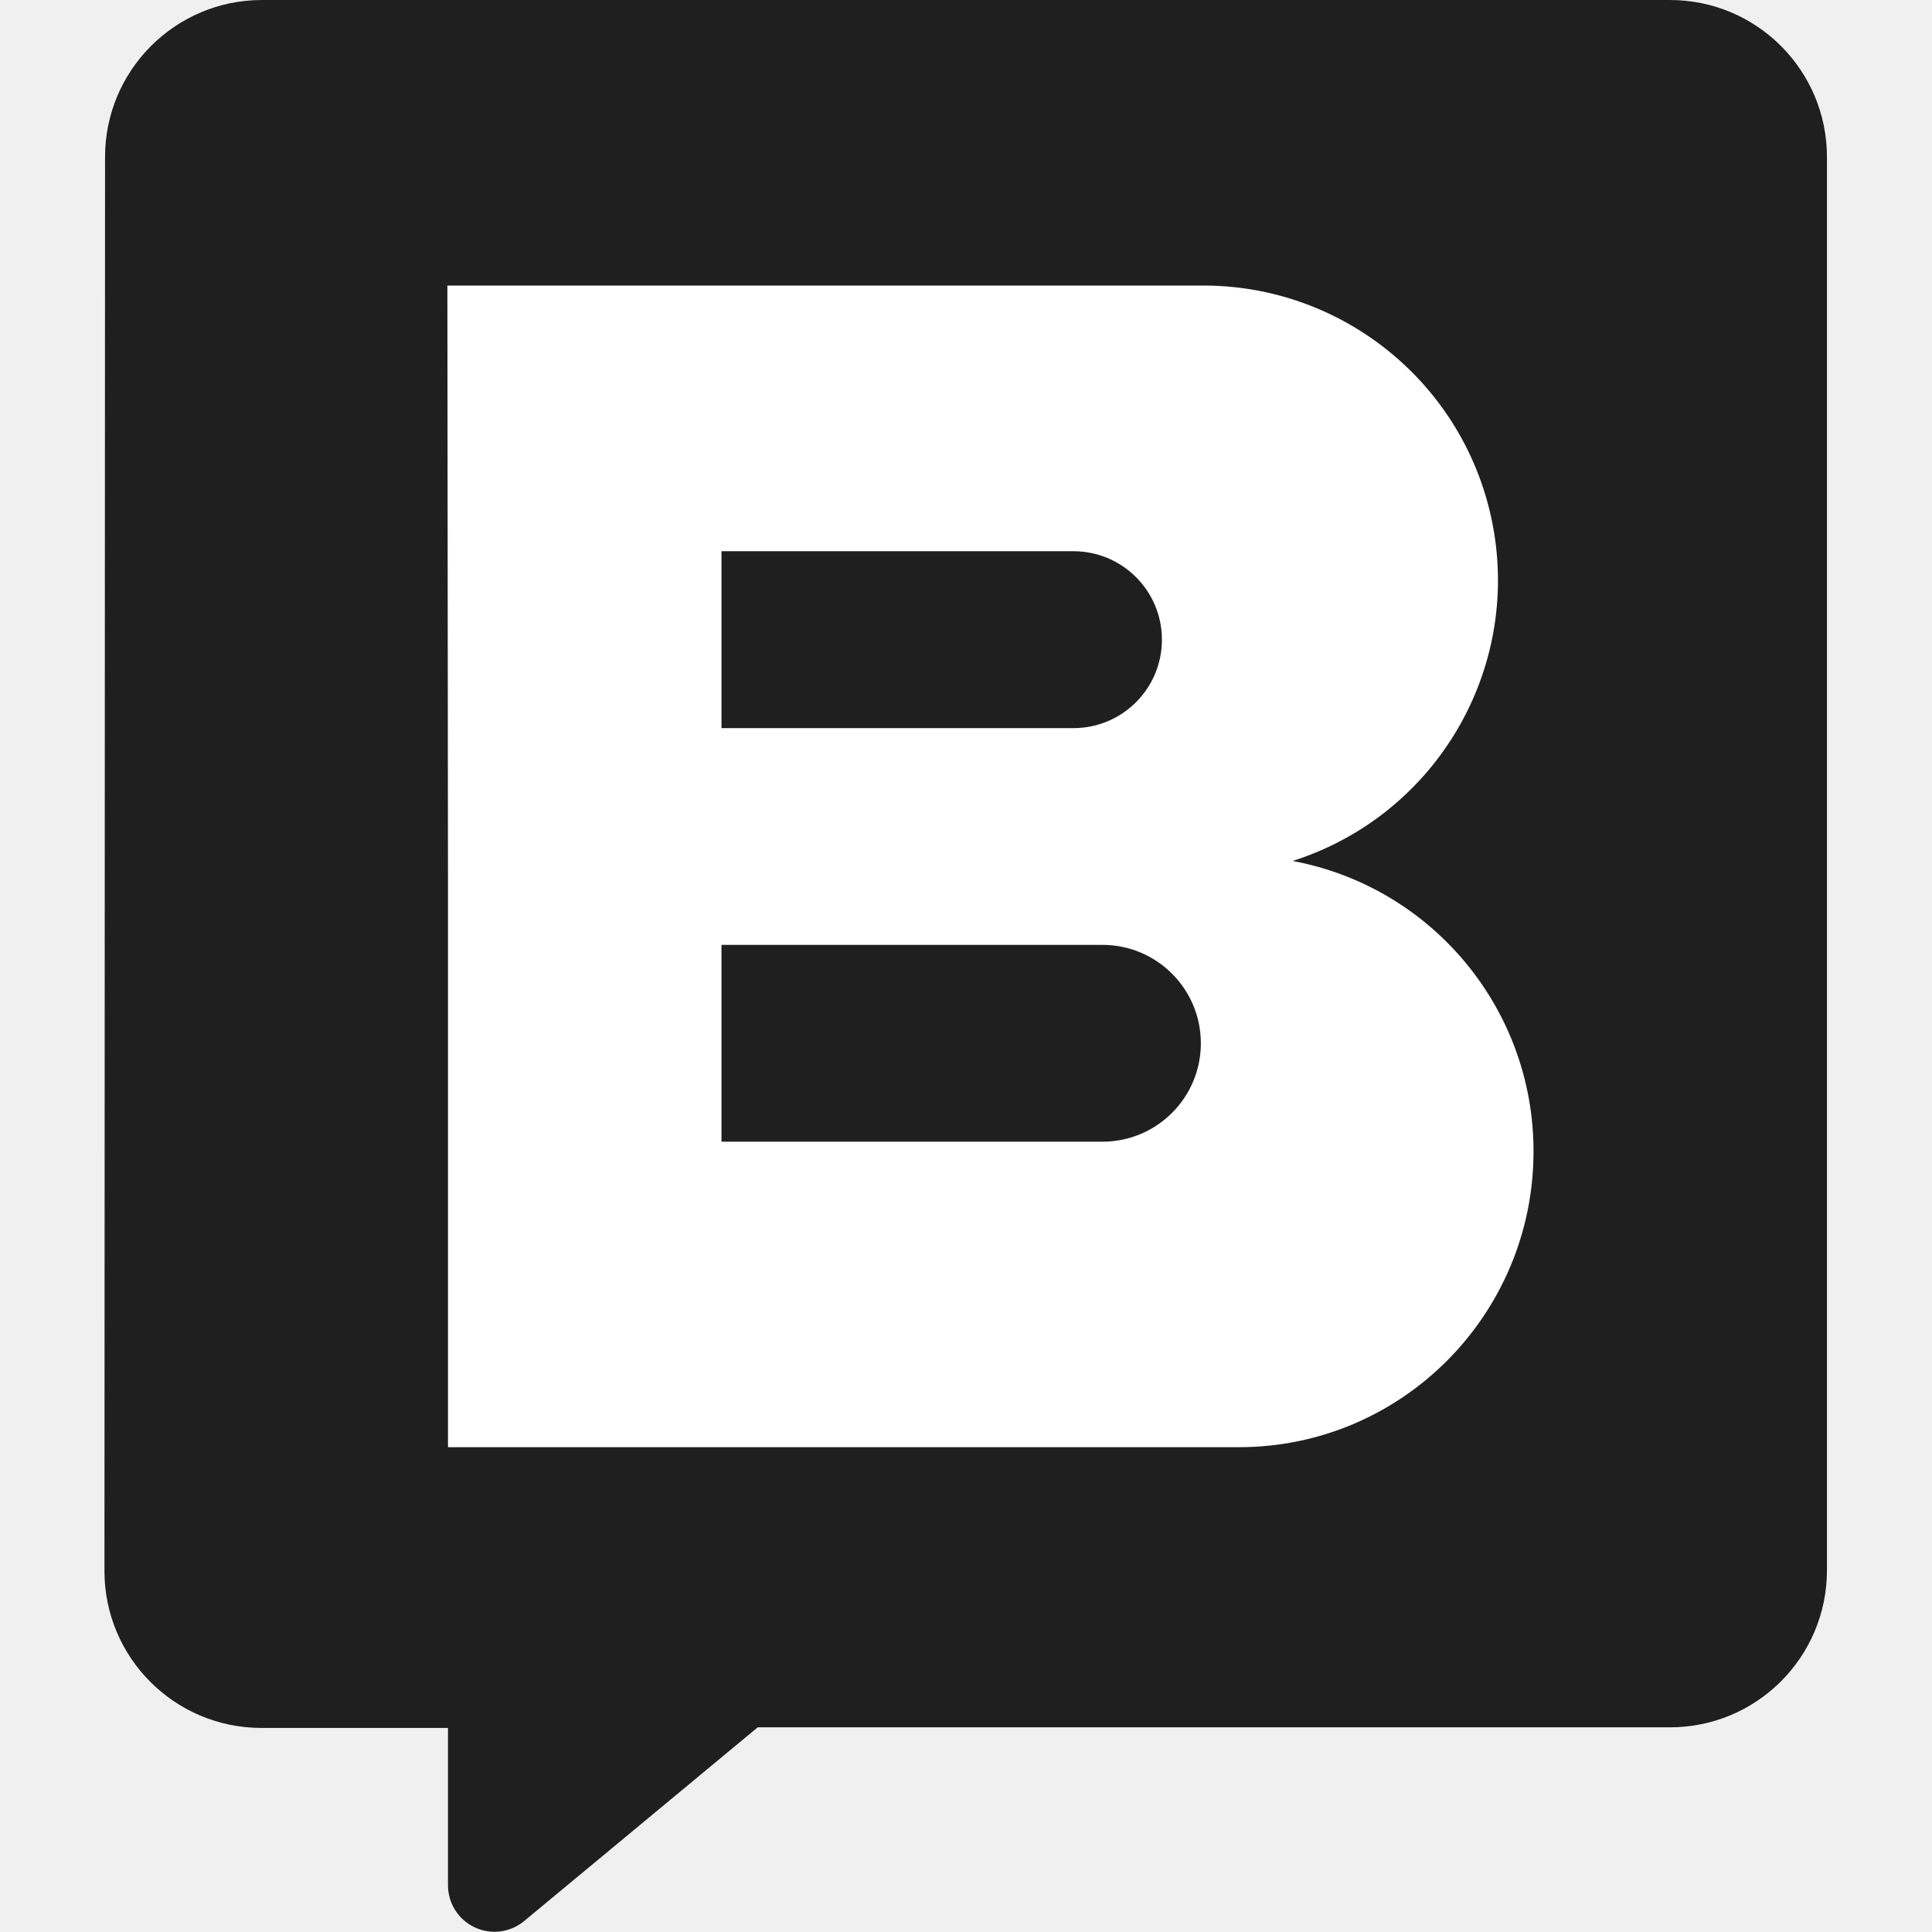
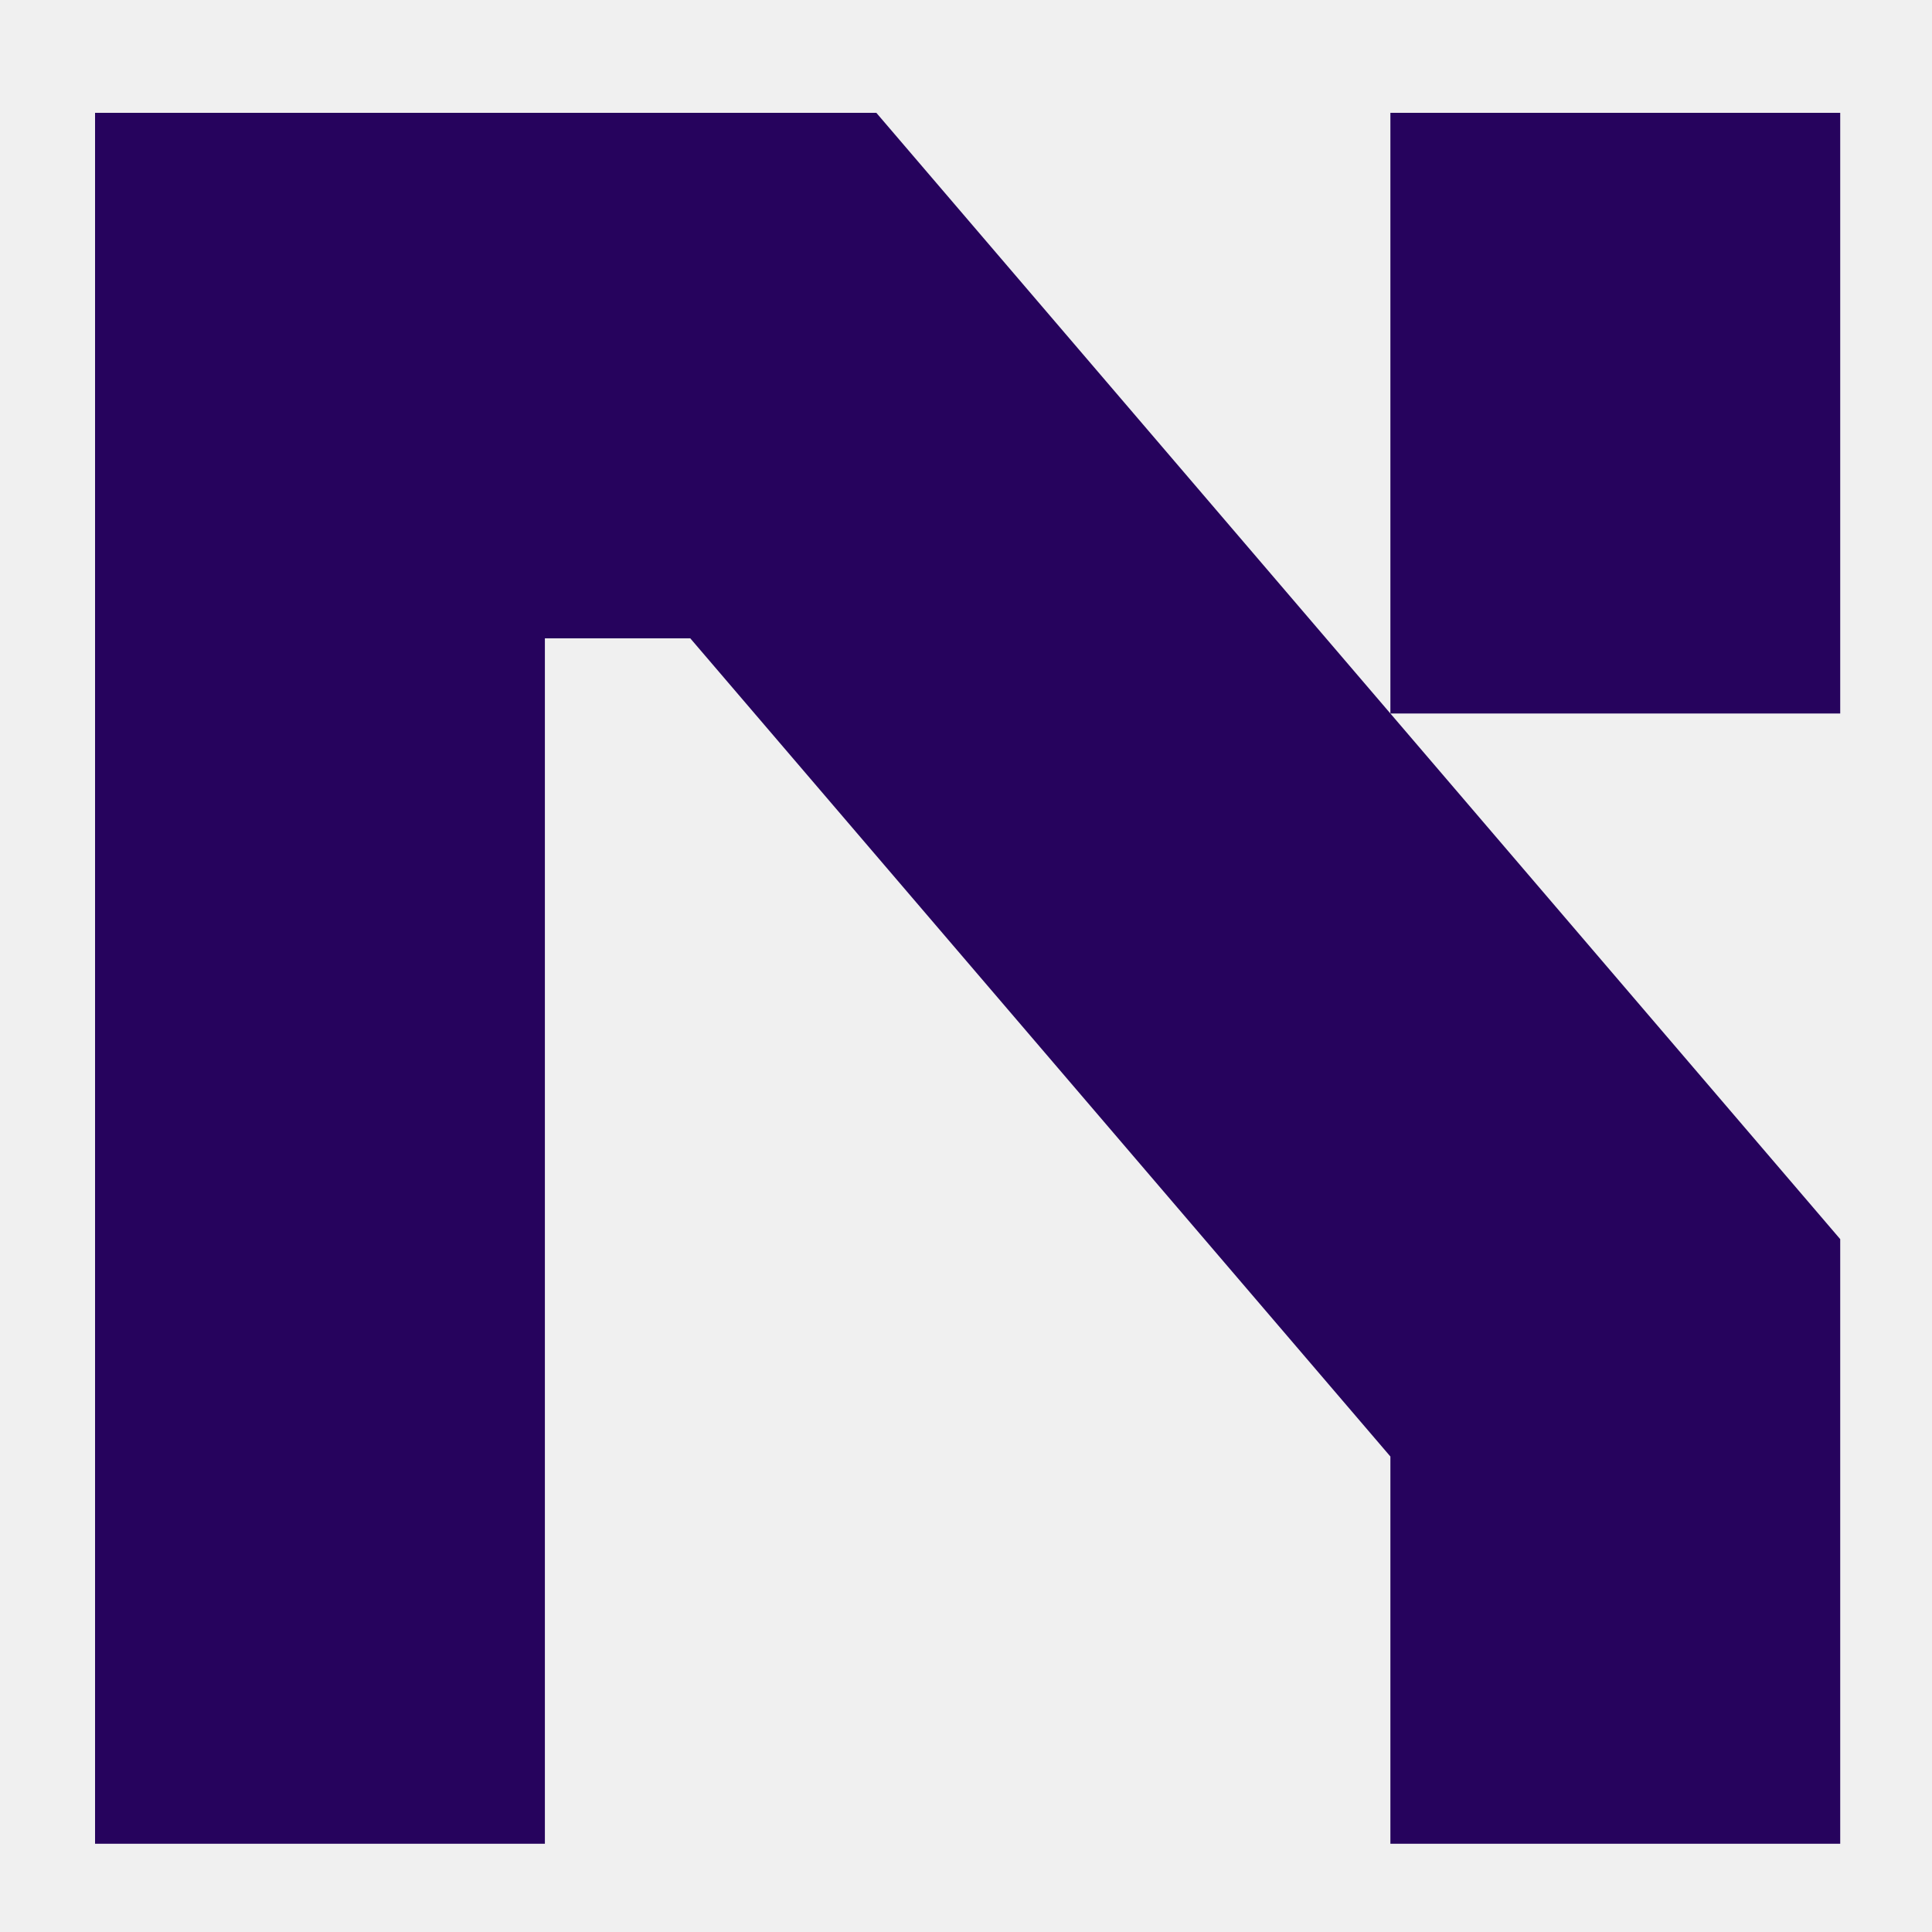
- <svg xmlns="http://www.w3.org/2000/svg" width="32" height="32" fill="none">
-   <path fill="#fff" d="M4.7 2.54h22.54v23.59H4.7z" />
-   <path fill="#1f1f1f" fill-rule="evenodd" d="M1.74 2.6A2.6 2.6 0 0 1 4.34 0h23.32a2.6 2.6 0 0 1 2.6 2.6v23.41a2.6 2.6 0 0 1-2.6 2.6H12.55l-3.87 3.21a.77.77 0 0 1-1.26-.6v-2.6H4.33a2.6 2.6 0 0 1-2.6-2.6Zm5.67 2.13h12.46a4.88 4.88 0 0 1 1.54 9.53 4.89 4.89 0 0 1 3.99 4.81c0 2.7-2.18 4.9-4.88 4.9H7.42V14.5Zm10.37 4.4h-5.83v2.93h5.83a1.46 1.46 0 0 0 0-2.93zm-5.83 6.52h6.31a1.63 1.63 0 0 1 0 3.26h-6.31z" clip-rule="evenodd" />
+ <svg xmlns="http://www.w3.org/2000/svg" width="100" height="100">
+   <path class="fill" d="m13.954 0 17.215 17.146v9.204h-8.034v-5.895L10.631 8H8.034v18.35H0V0h13.954Zm9.181 9.144V0h8.034v9.144h-8.034Z" transform="translate(4.92 5.84) scale(2.89805 3.40007)" />
+   <style>
+     .fill {
+       fill: #26035D;
+     }
+     
+     @media (prefers-color-scheme: dark) {
+       .fill {
+         fill: #FAF7F0;
+       }
+     }
+   </style>
</svg>
